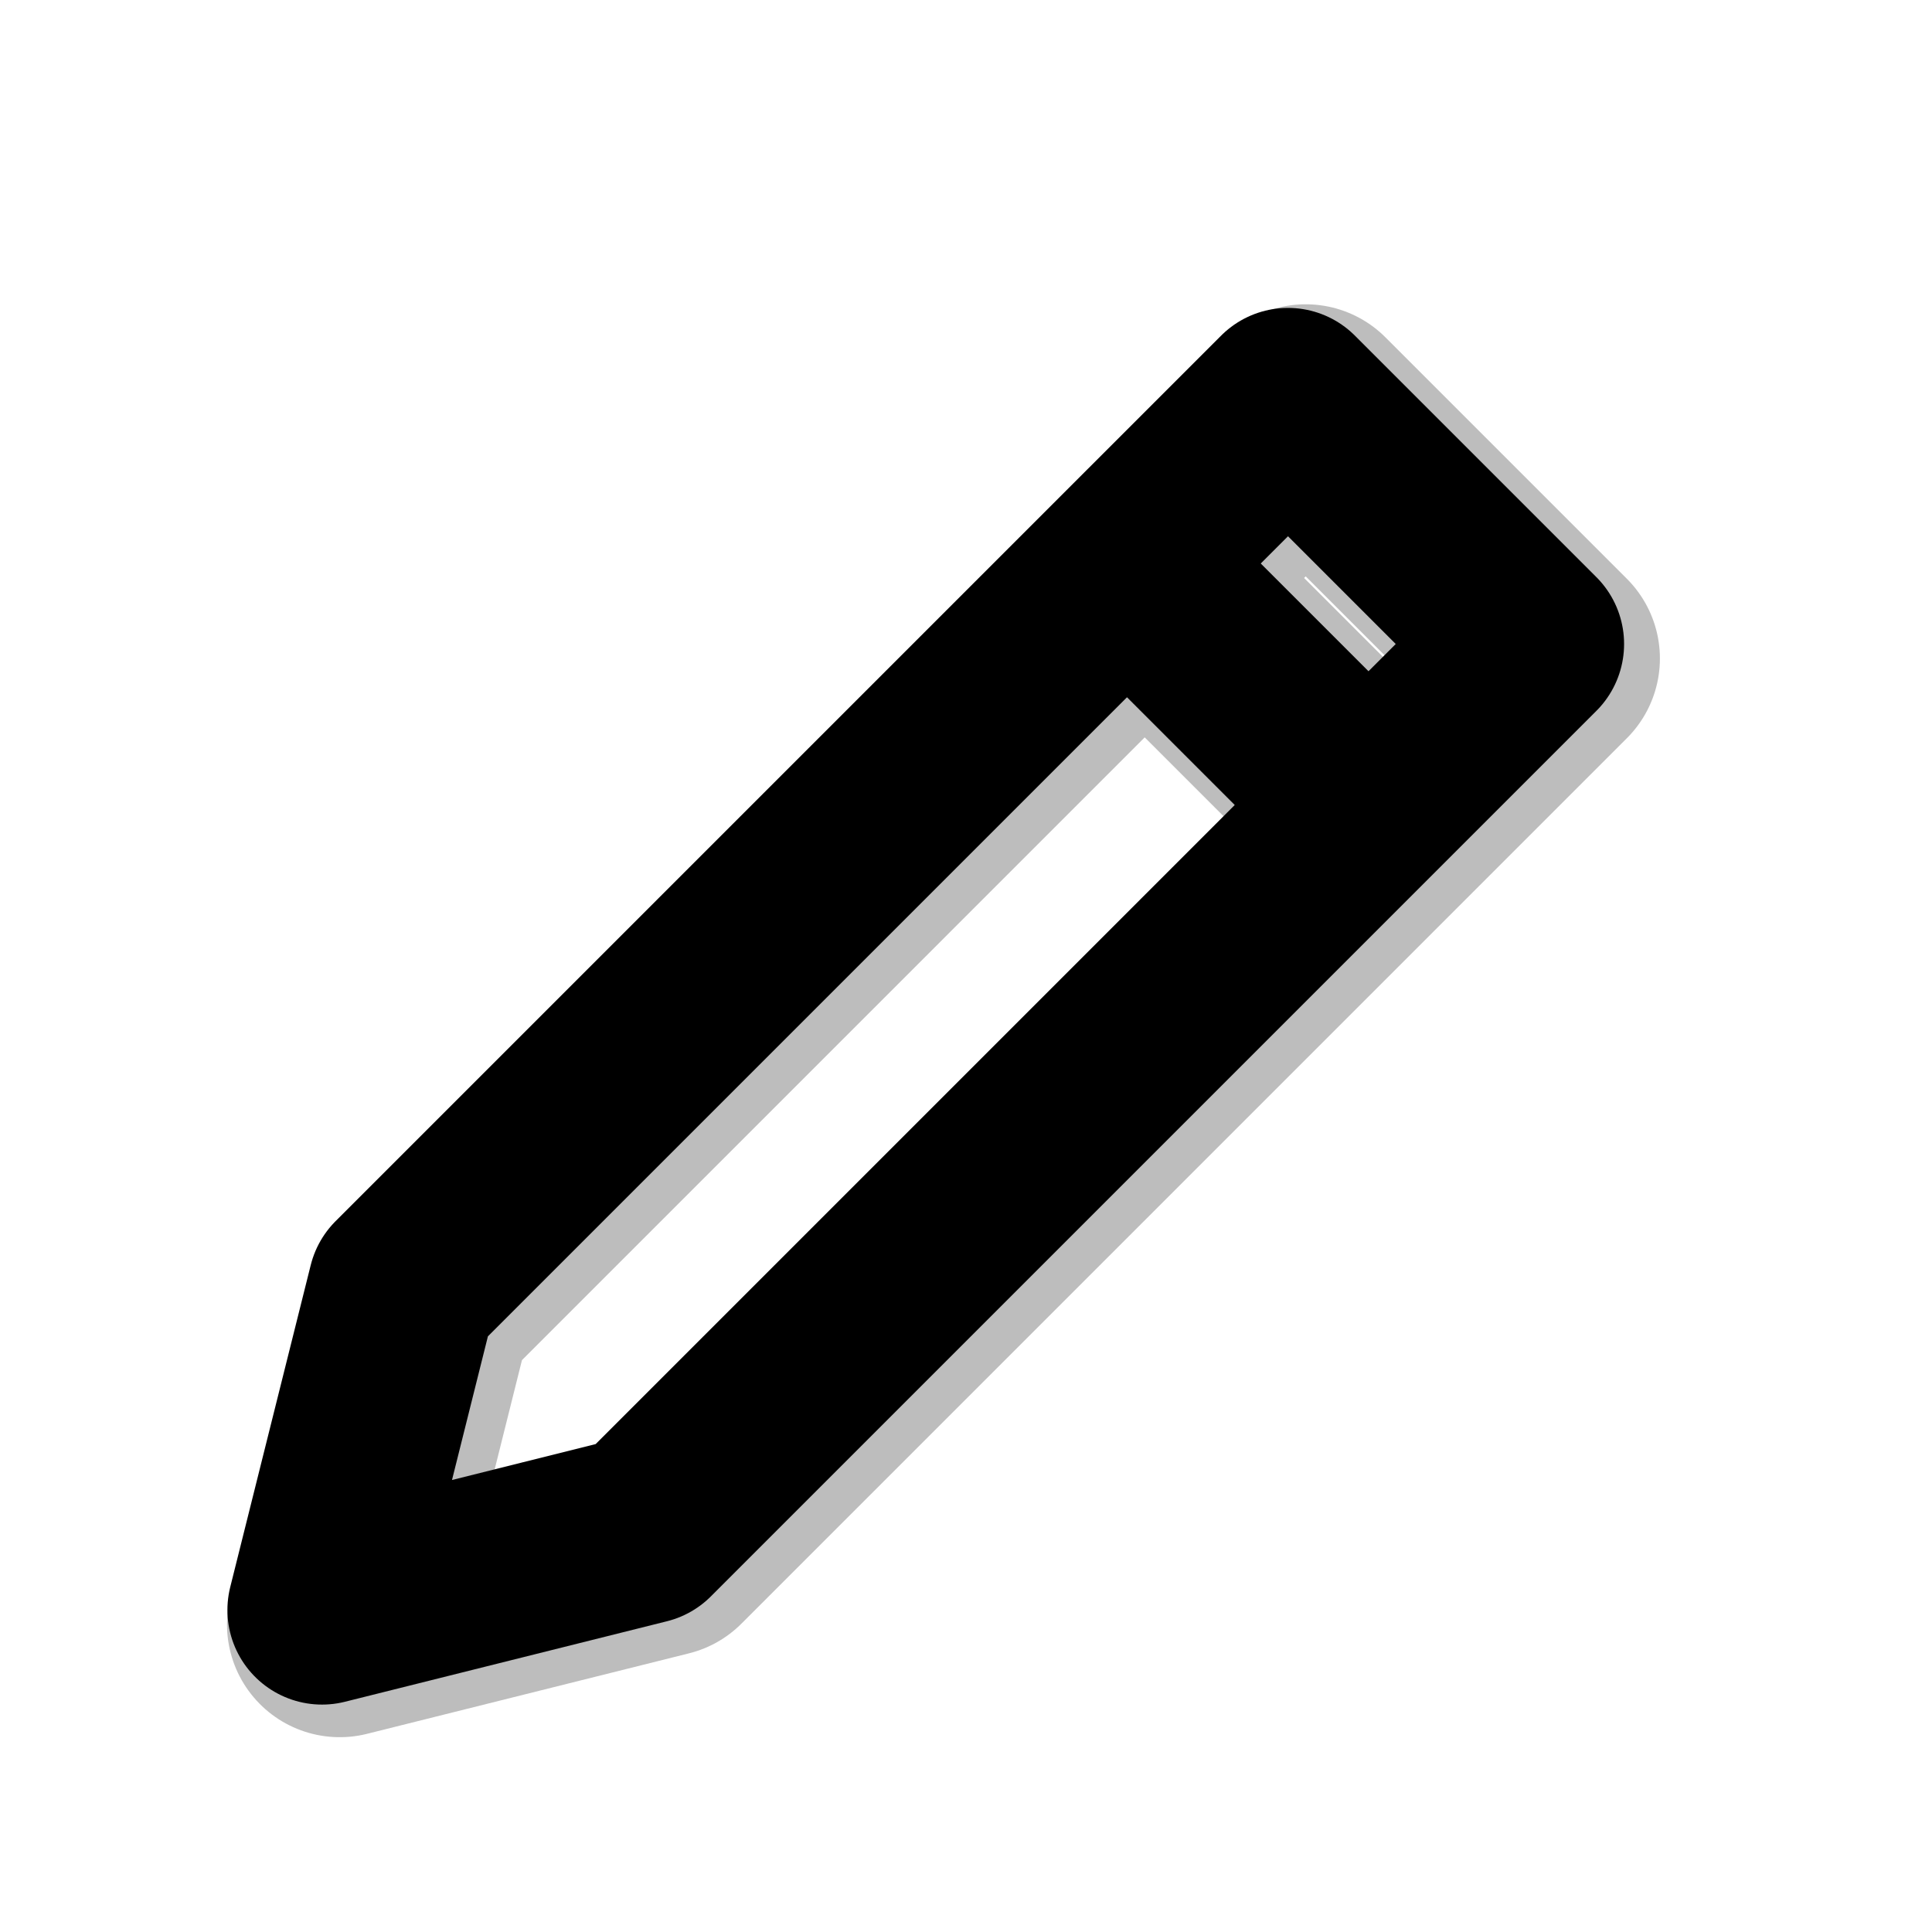
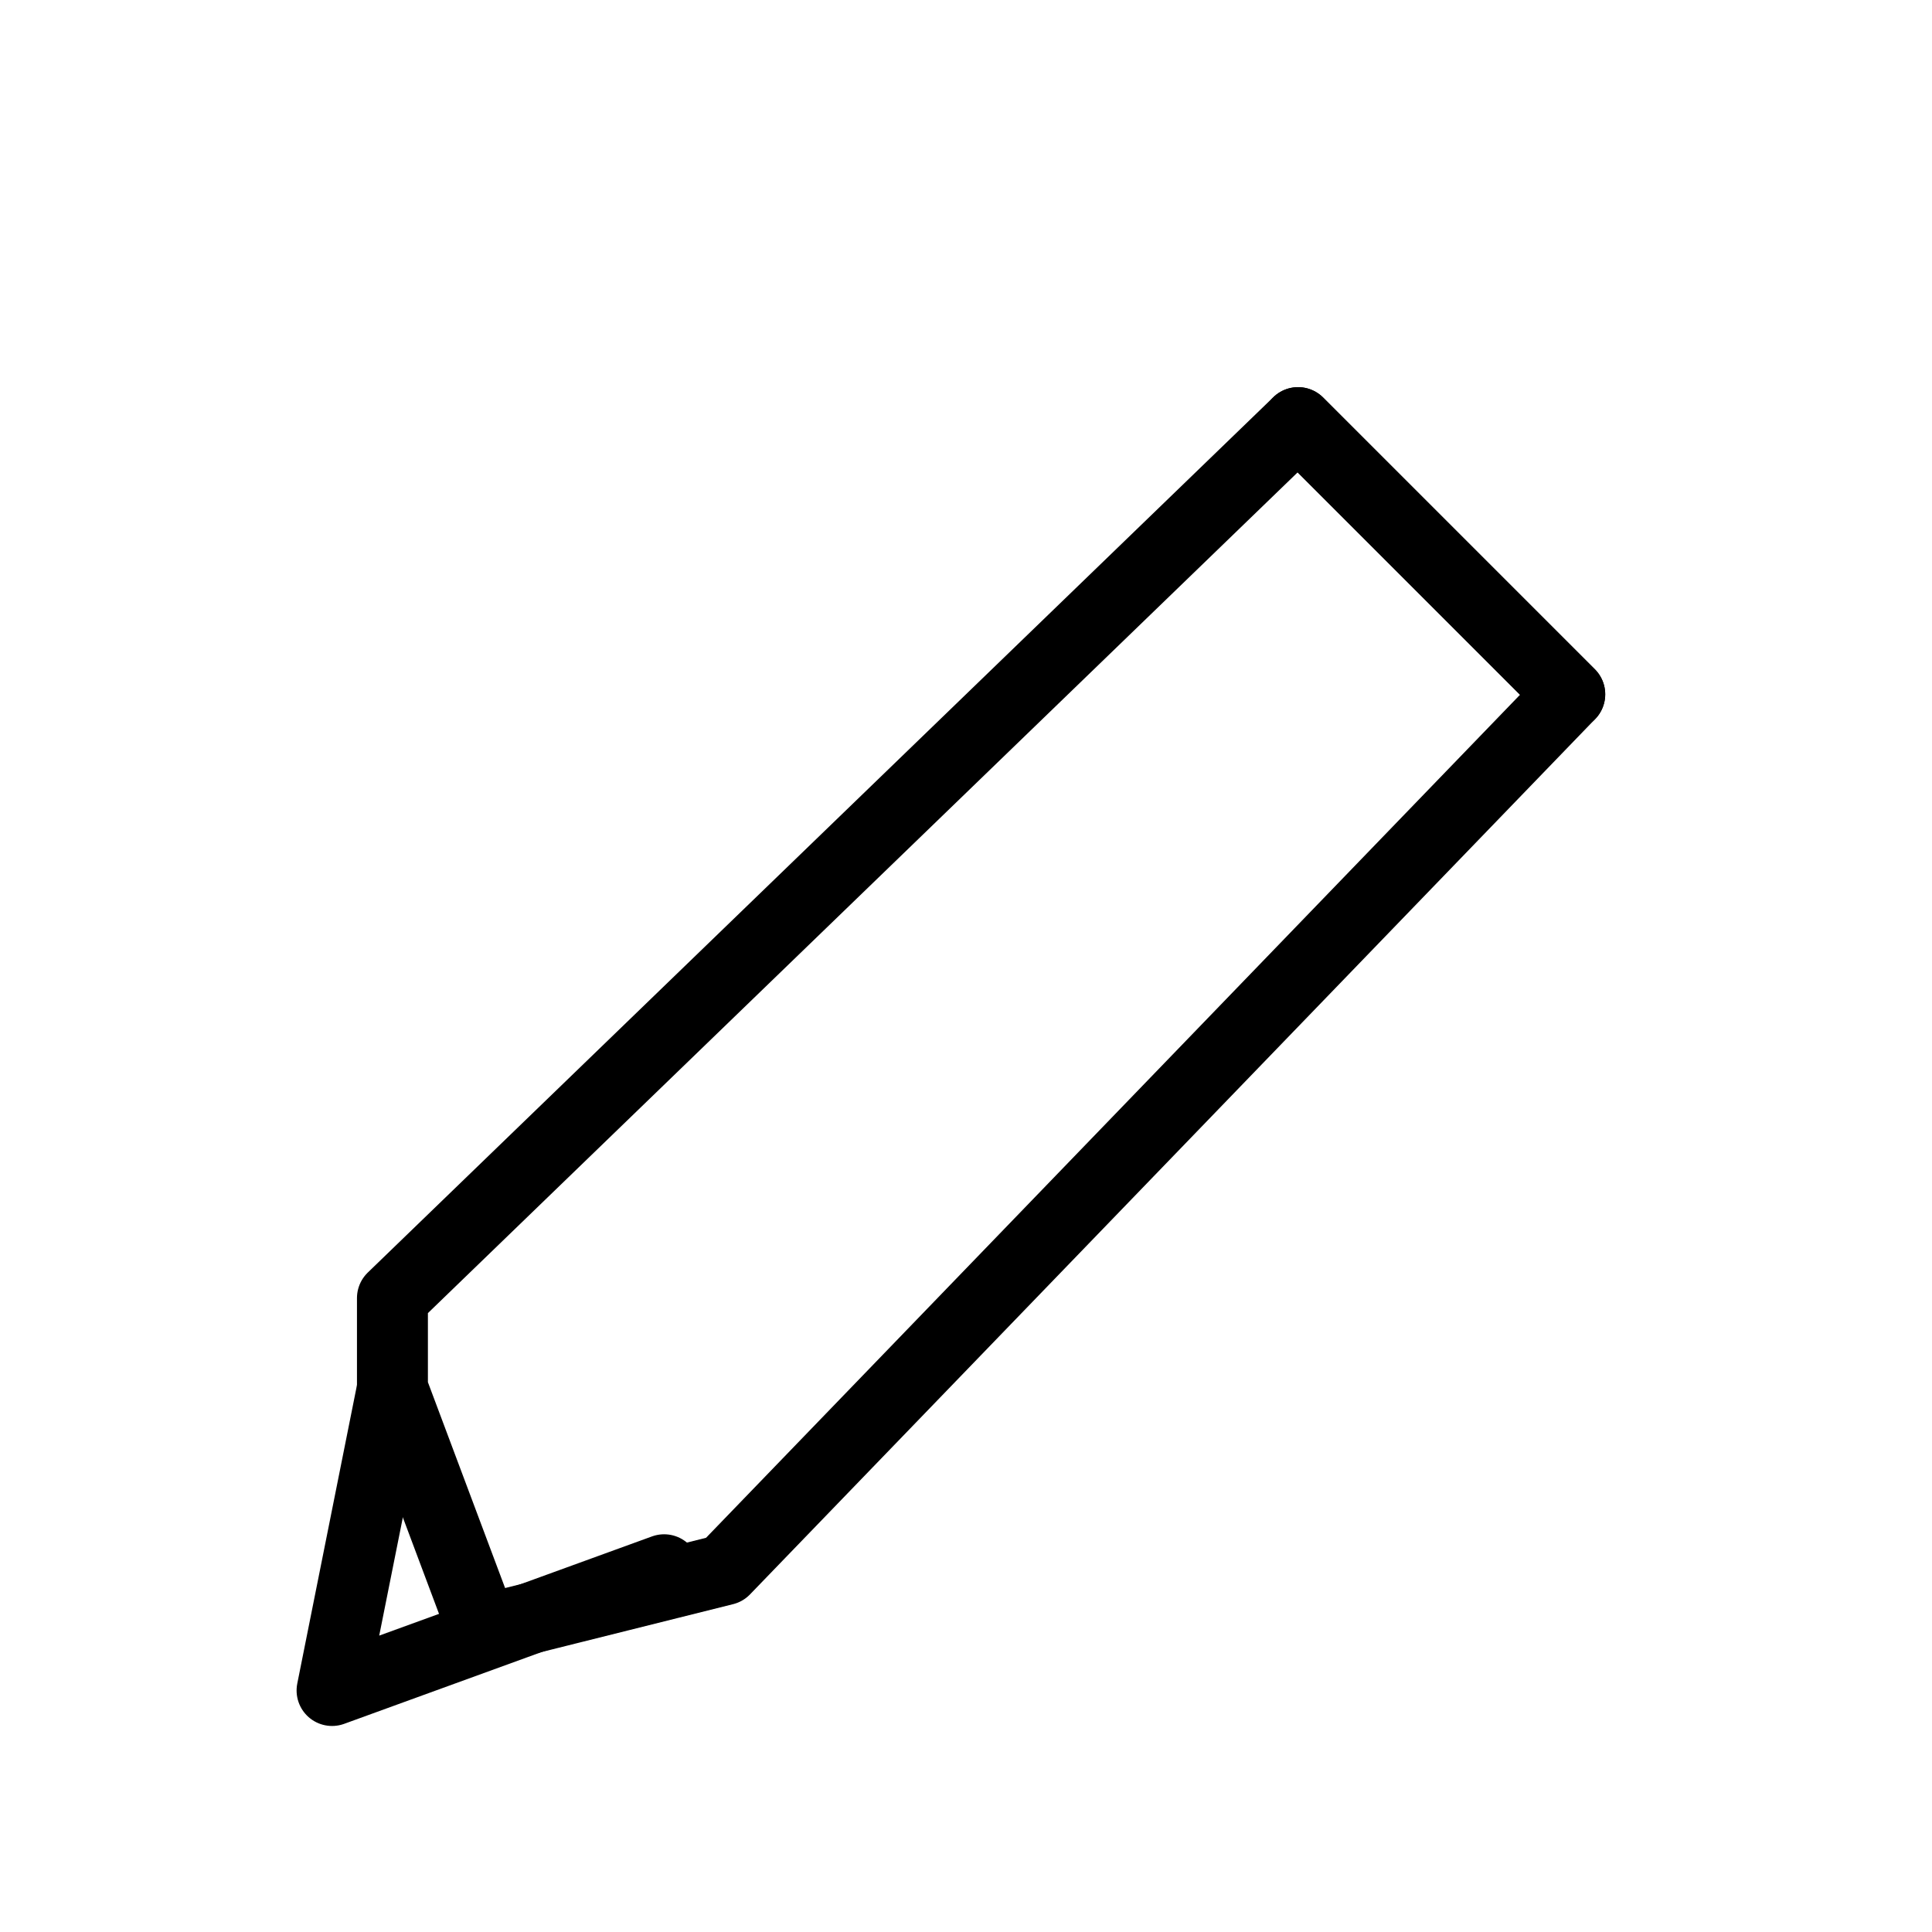
- <svg xmlns="http://www.w3.org/2000/svg" viewBox="0 0 24 24" width="64" height="64" fill="none" stroke="currentColor" stroke-width="2.25" stroke-linecap="round" stroke-linejoin="round">
-   <path d="M4 20 L8 19 L19 8 L16 5 L5 16 Z M14 7 L17 10" opacity=".26" transform="translate(.22 .18)" stroke-width="2.8" />
-   <path d="M4 20 L8 19 L19 8 L16 5 L5 16 Z M14 7 L17 10" stroke-width="2.35" />
+ <svg xmlns="http://www.w3.org/2000/svg" viewBox="0 0 64 64" width="64" height="64" fill="none" stroke="currentColor" stroke-width="2.35" stroke-linecap="round" stroke-linejoin="round">
+   <path d="m13 46 3 8 8-2 28-29-9-9-30 29Z" />
+   <path d="m43 14 9 9M13 46l-2 10 11-4" />
</svg>
